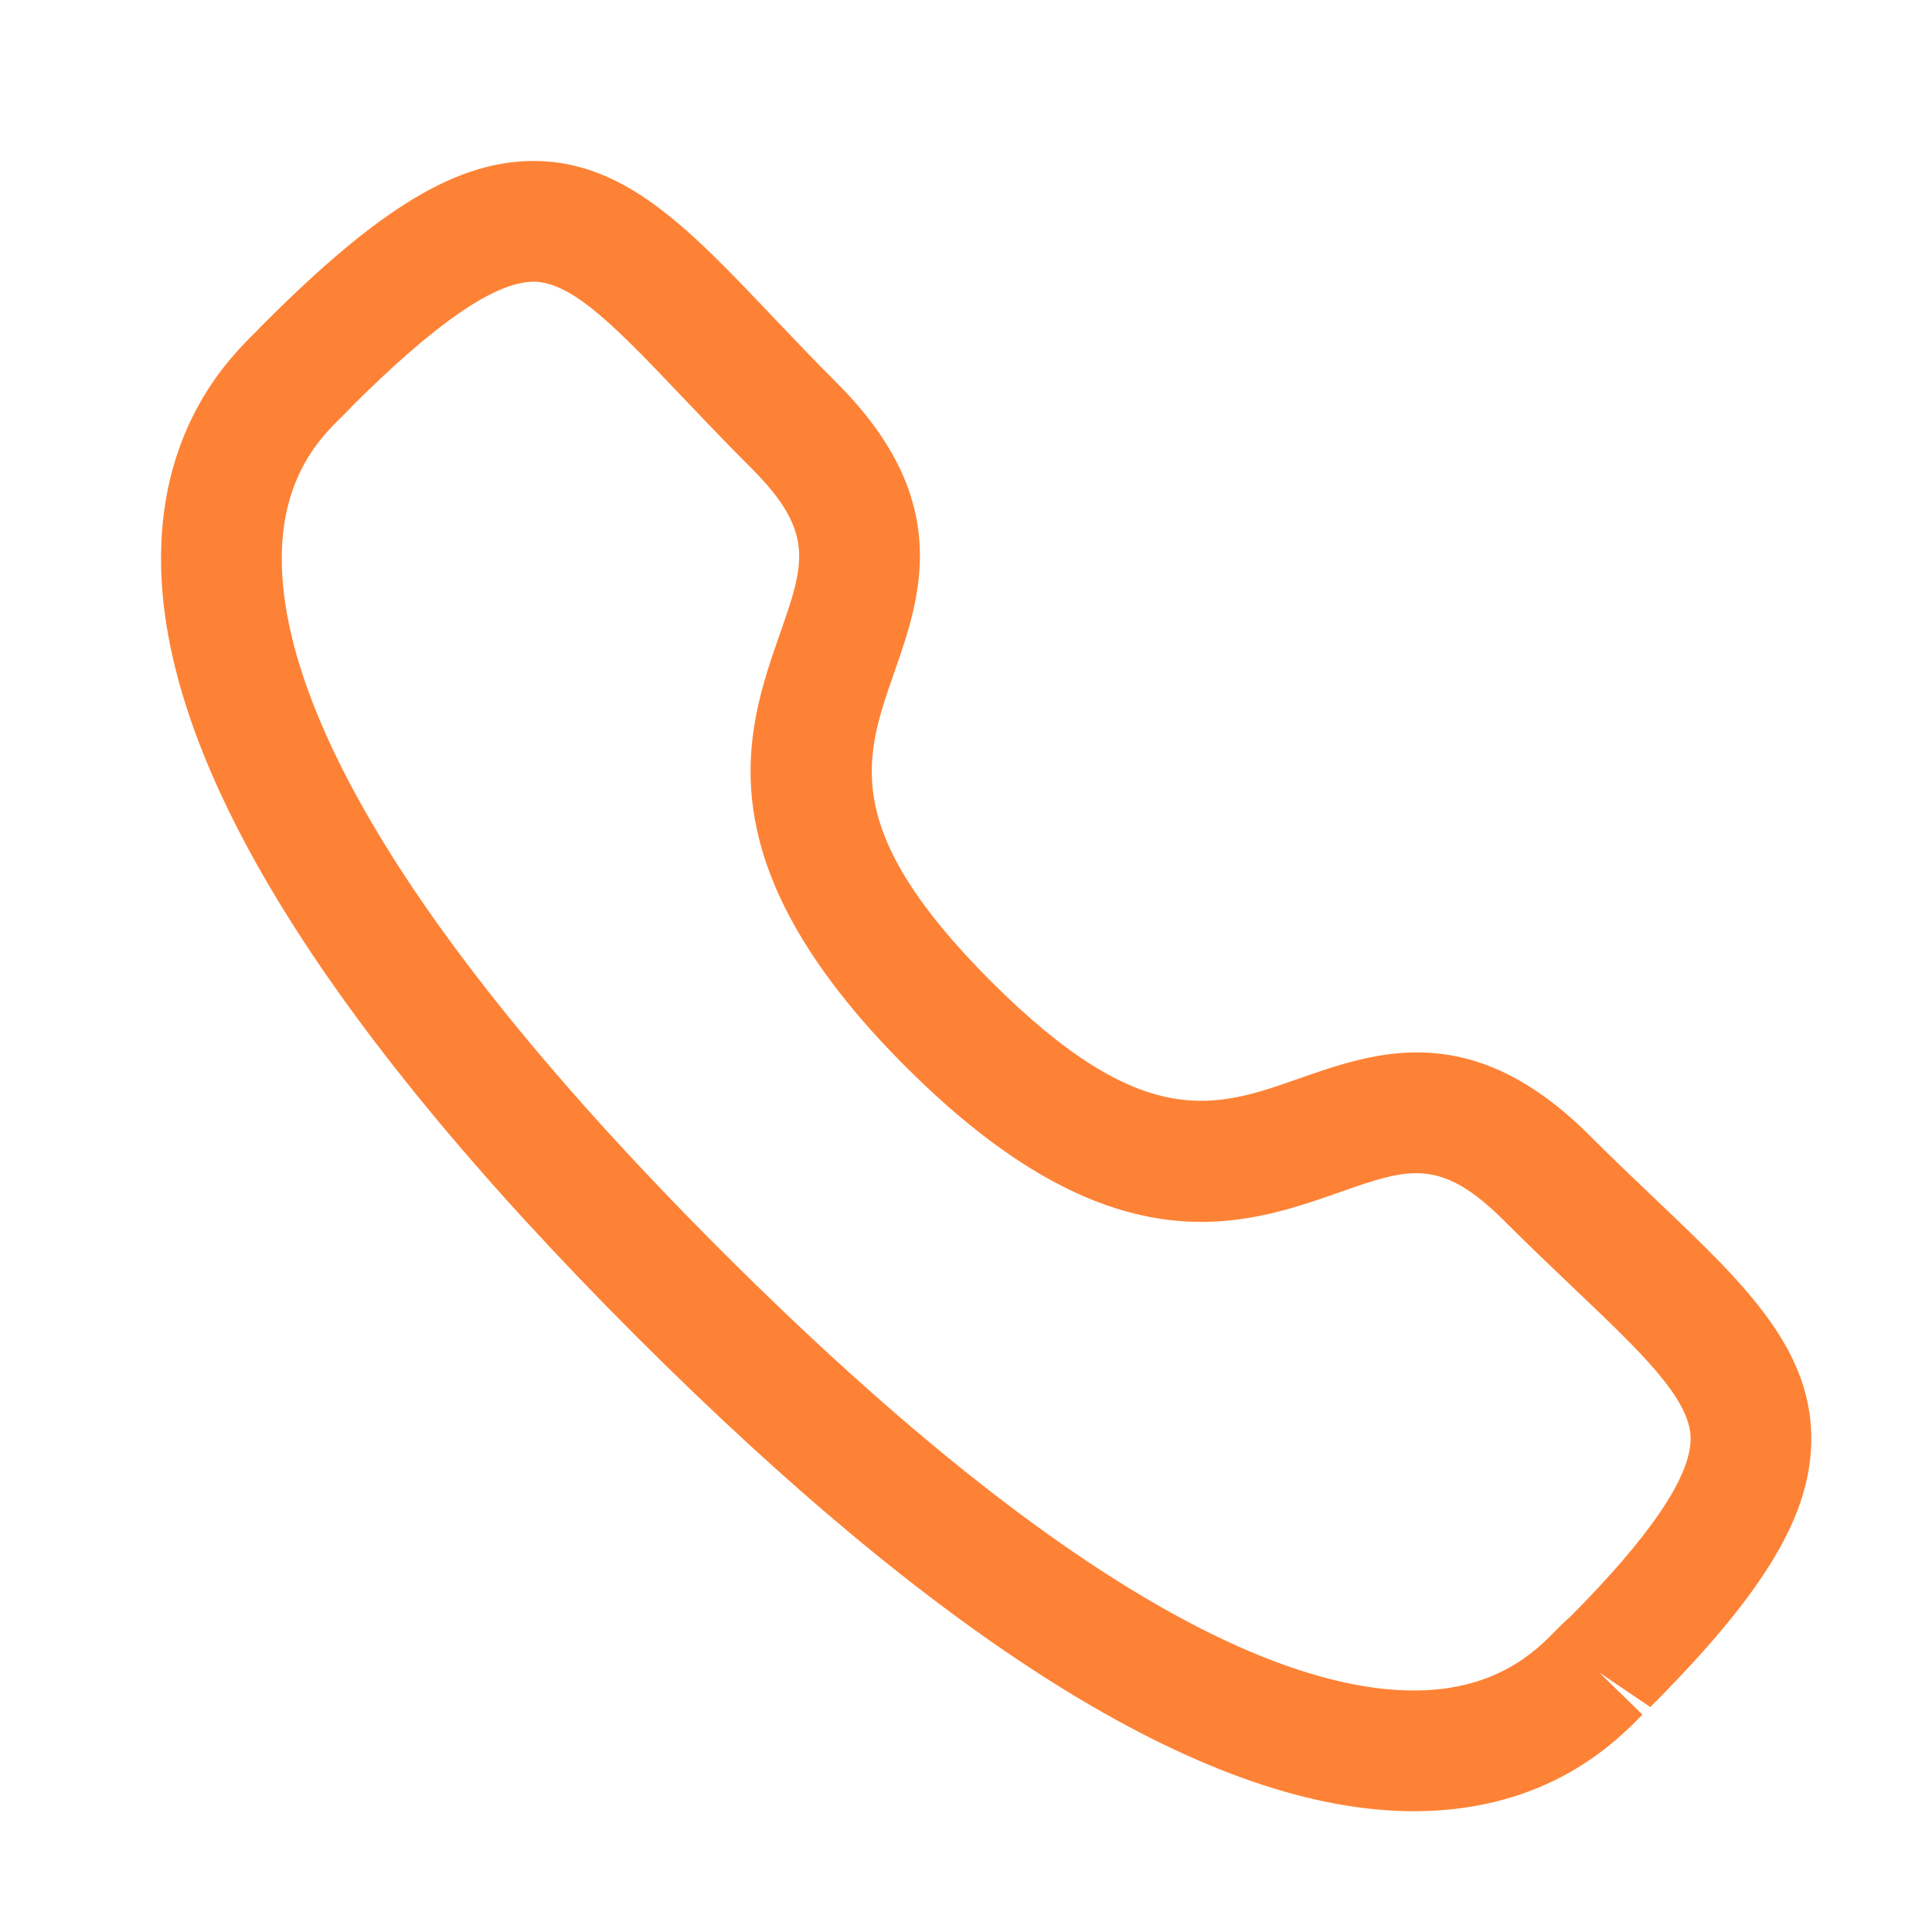
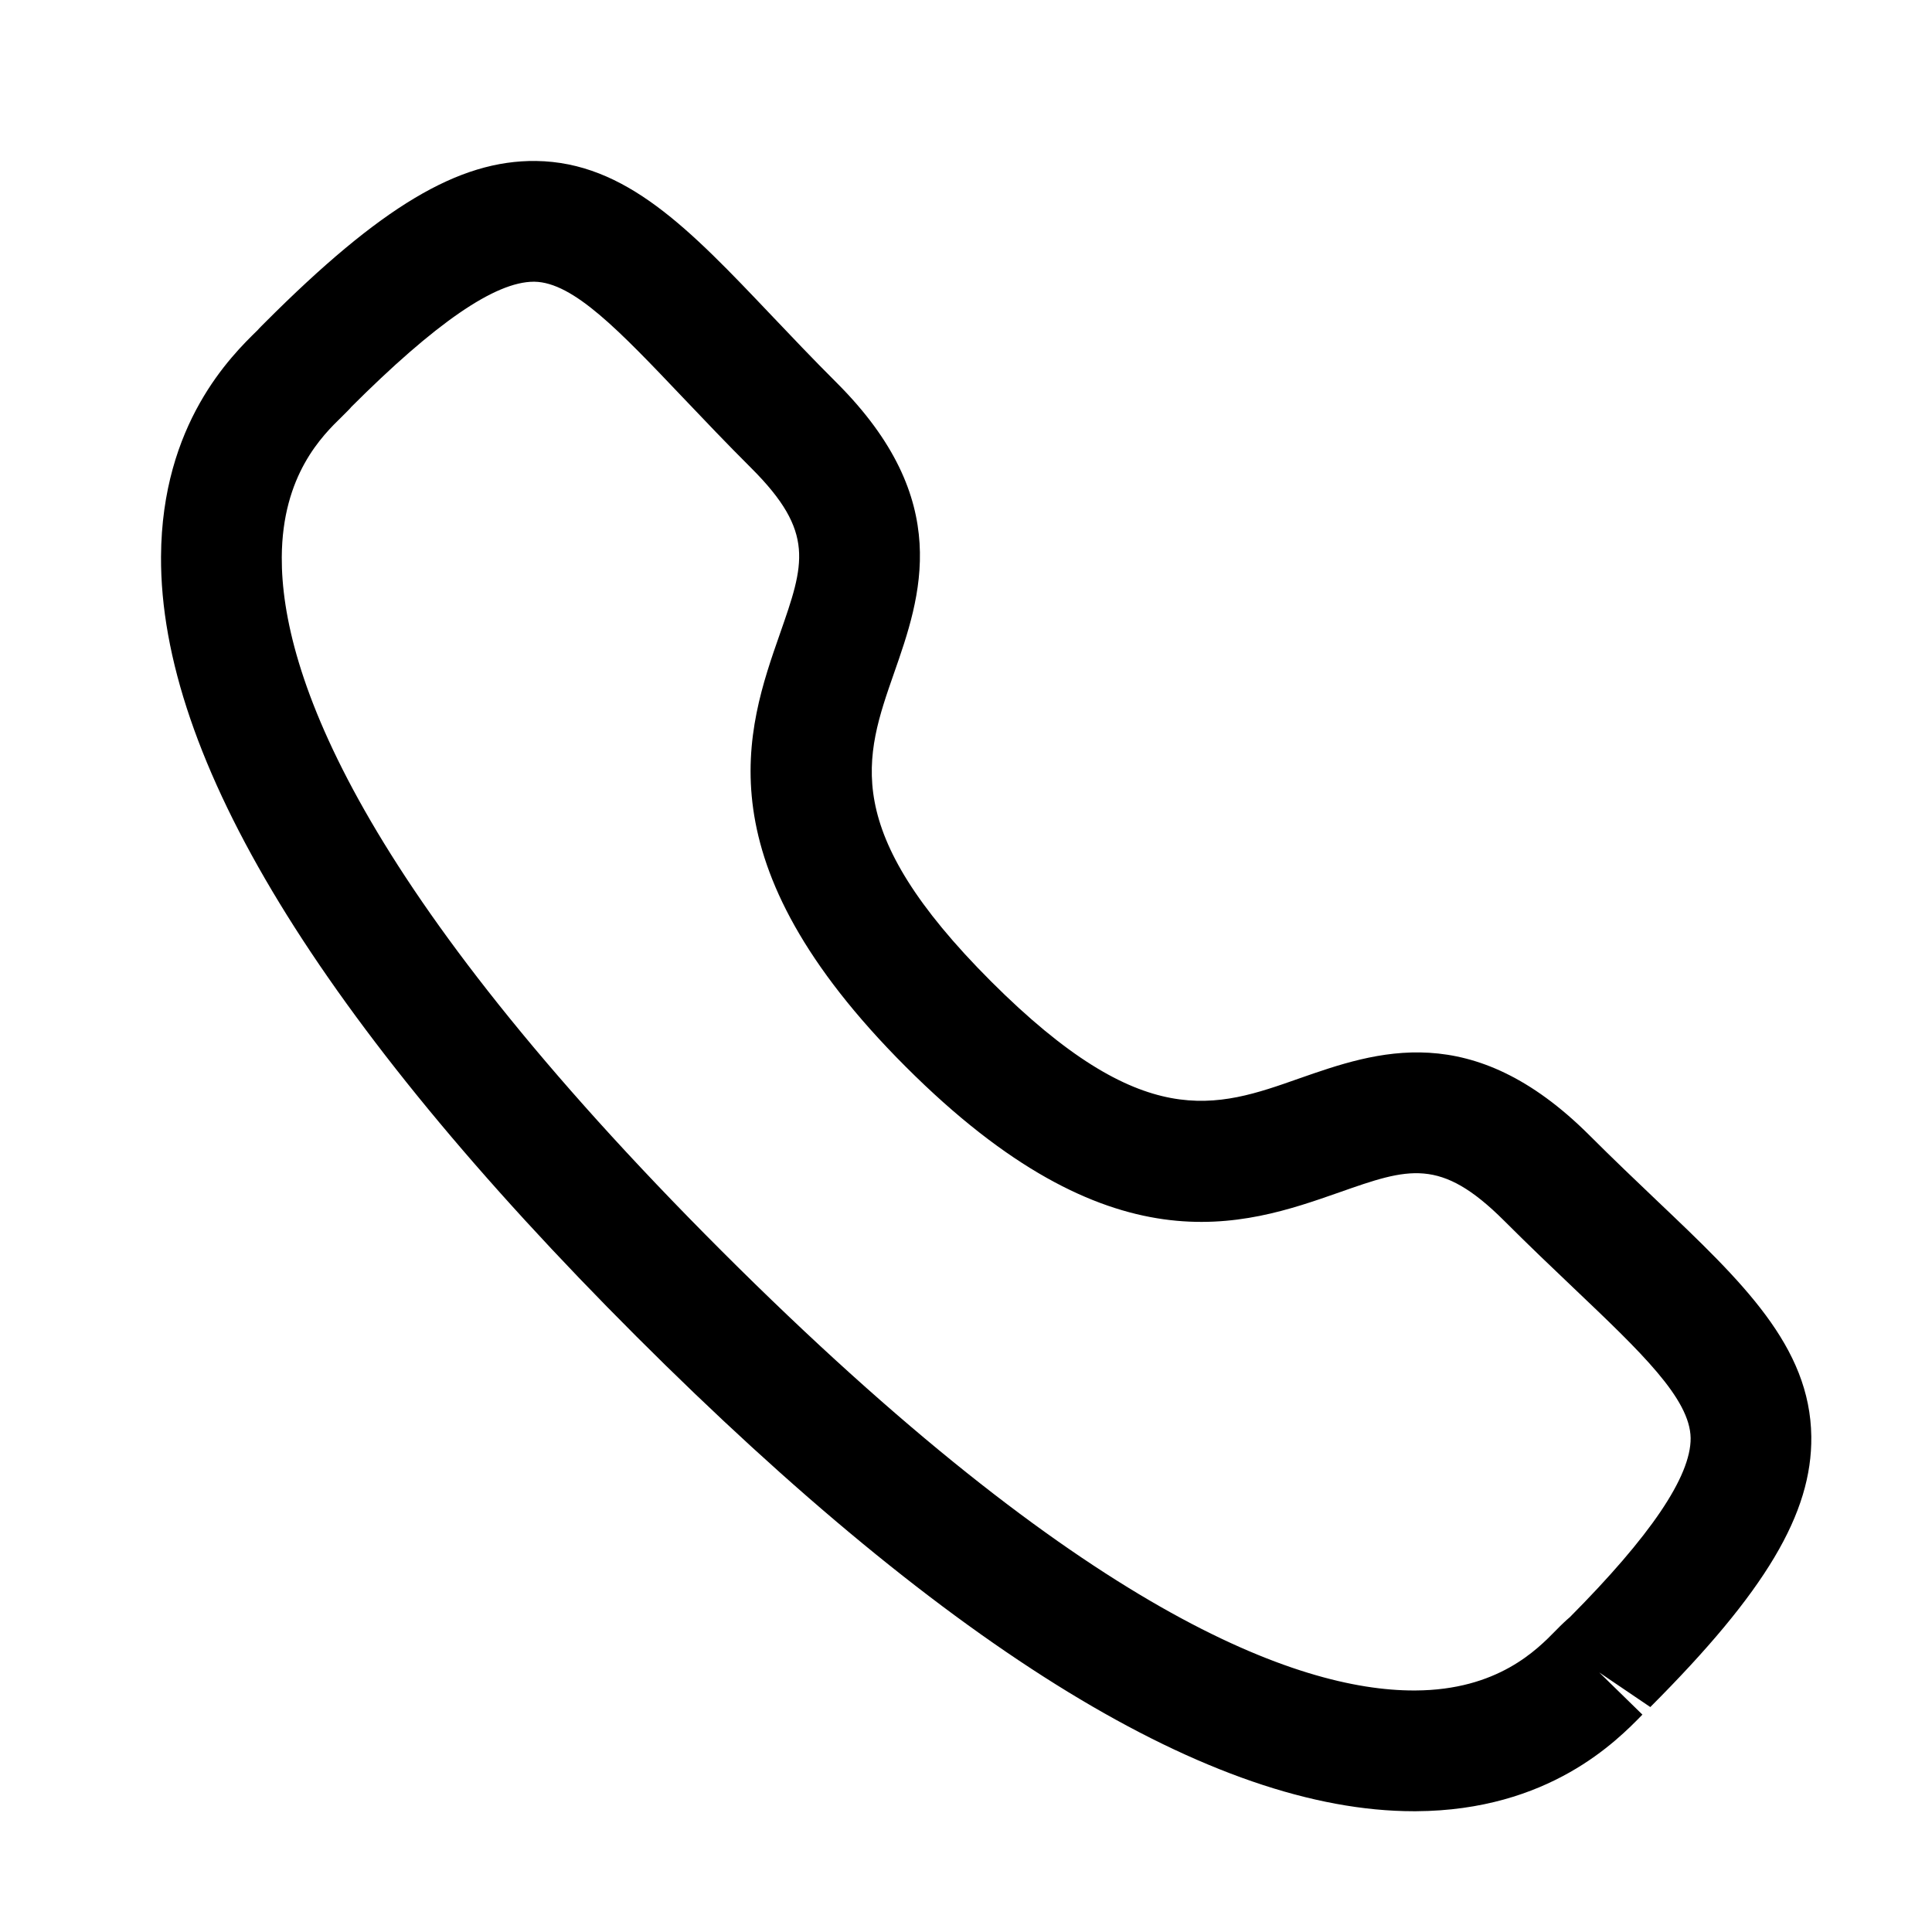
- <svg xmlns="http://www.w3.org/2000/svg" width="72" height="72" viewBox="0 0 72 72" fill="none">
-   <path fill-rule="evenodd" clip-rule="evenodd" d="M13.079 15.182C13.085 15.182 12.934 15.338 12.745 15.524C12.02 16.229 10.517 17.696 10.501 20.765C10.477 25.058 13.3 33.029 26.893 46.619C40.423 60.143 48.383 62.999 52.684 62.999H52.748C55.816 62.984 57.281 61.478 57.989 60.755C58.205 60.533 58.379 60.371 58.502 60.269C61.489 57.263 63.02 55.025 63.005 53.591C62.983 52.127 61.163 50.396 58.645 48.002C57.844 47.24 56.974 46.412 56.056 45.494C53.678 43.121 52.498 43.526 49.907 44.438C46.322 45.695 41.401 47.405 33.758 39.758C26.102 32.108 27.814 27.194 29.069 23.609C29.974 21.017 30.389 19.835 28.006 17.453C27.073 16.523 26.236 15.641 25.465 14.831C23.087 12.329 21.37 10.52 19.916 10.499H19.892C18.454 10.499 16.223 12.035 13.063 15.194C13.072 15.185 13.079 15.182 13.079 15.182ZM52.688 67.499C45.212 67.499 35.465 61.547 23.713 49.802C11.918 38.009 5.957 28.232 6.001 20.741C6.029 15.791 8.624 13.256 9.599 12.305C9.65 12.242 9.824 12.071 9.884 12.011C14.185 7.706 17.087 5.966 19.973 5.999C23.323 6.044 25.709 8.552 28.727 11.729C29.474 12.515 30.284 13.37 31.186 14.27C35.566 18.65 34.319 22.223 33.316 25.091C32.224 28.22 31.279 30.92 36.938 36.578C42.602 42.236 45.301 41.291 48.419 40.19C51.289 39.188 54.853 37.934 59.239 42.314C60.127 43.202 60.971 44.003 61.748 44.744C64.939 47.777 67.46 50.174 67.502 53.534C67.537 56.399 65.797 59.318 61.502 63.617L59.599 62.327L61.208 63.899C60.257 64.874 57.724 67.472 52.772 67.499H52.688Z" fill="#FE8235" />
+ <svg xmlns="http://www.w3.org/2000/svg" id="Icon-4" viewBox="0 0 72 72">
+   <path fill-rule="evenodd" clip-rule="evenodd" d="M13.079 15.182C13.085 15.182 12.934 15.338 12.745 15.524C12.02 16.229 10.517 17.696 10.501 20.765C10.477 25.058 13.3 33.029 26.893 46.619C40.423 60.143 48.383 62.999 52.684 62.999H52.748C55.816 62.984 57.281 61.478 57.989 60.755C58.205 60.533 58.379 60.371 58.502 60.269C61.489 57.263 63.02 55.025 63.005 53.591C62.983 52.127 61.163 50.396 58.645 48.002C57.844 47.24 56.974 46.412 56.056 45.494C53.678 43.121 52.498 43.526 49.907 44.438C46.322 45.695 41.401 47.405 33.758 39.758C26.102 32.108 27.814 27.194 29.069 23.609C29.974 21.017 30.389 19.835 28.006 17.453C27.073 16.523 26.236 15.641 25.465 14.831C23.087 12.329 21.37 10.52 19.916 10.499H19.892C18.454 10.499 16.223 12.035 13.063 15.194C13.072 15.185 13.079 15.182 13.079 15.182ZM52.688 67.499C45.212 67.499 35.465 61.547 23.713 49.802C11.918 38.009 5.957 28.232 6.001 20.741C6.029 15.791 8.624 13.256 9.599 12.305C9.65 12.242 9.824 12.071 9.884 12.011C14.185 7.706 17.087 5.966 19.973 5.999C23.323 6.044 25.709 8.552 28.727 11.729C29.474 12.515 30.284 13.37 31.186 14.27C35.566 18.65 34.319 22.223 33.316 25.091C32.224 28.22 31.279 30.92 36.938 36.578C42.602 42.236 45.301 41.291 48.419 40.19C51.289 39.188 54.853 37.934 59.239 42.314C60.127 43.202 60.971 44.003 61.748 44.744C64.939 47.777 67.46 50.174 67.502 53.534C67.537 56.399 65.797 59.318 61.502 63.617L59.599 62.327L61.208 63.899C60.257 64.874 57.724 67.472 52.772 67.499H52.688Z" />
</svg>
